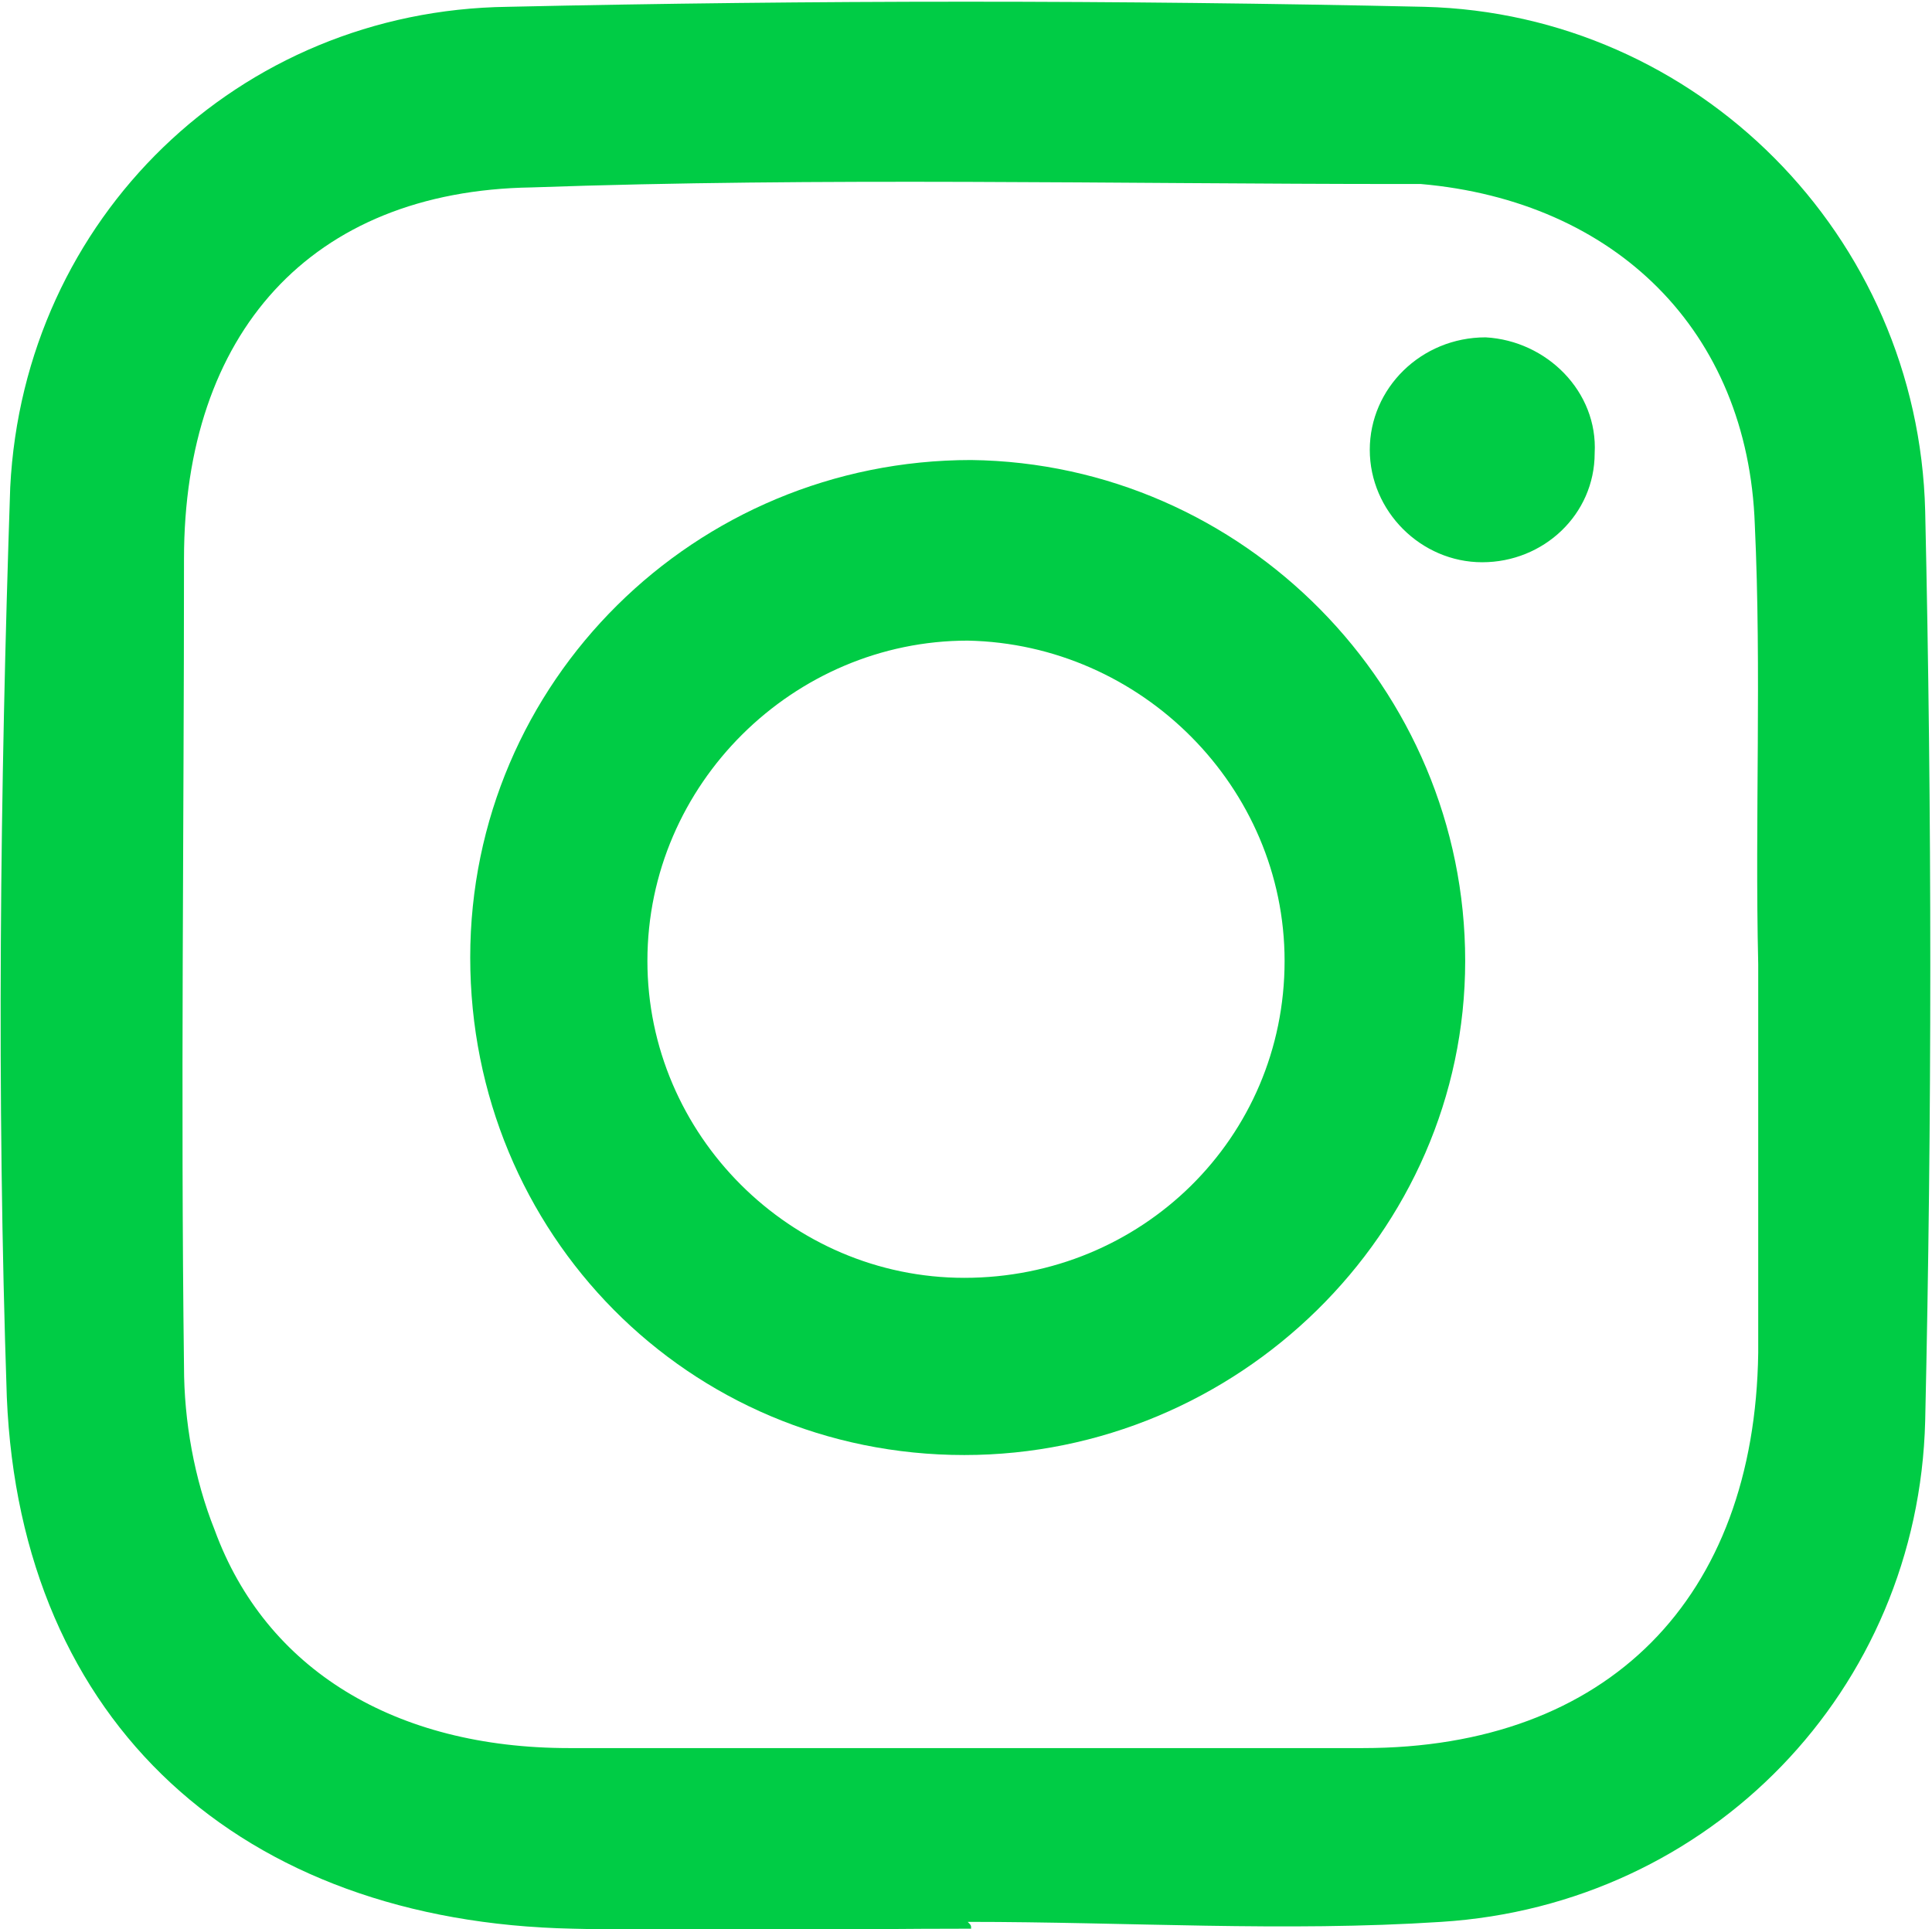
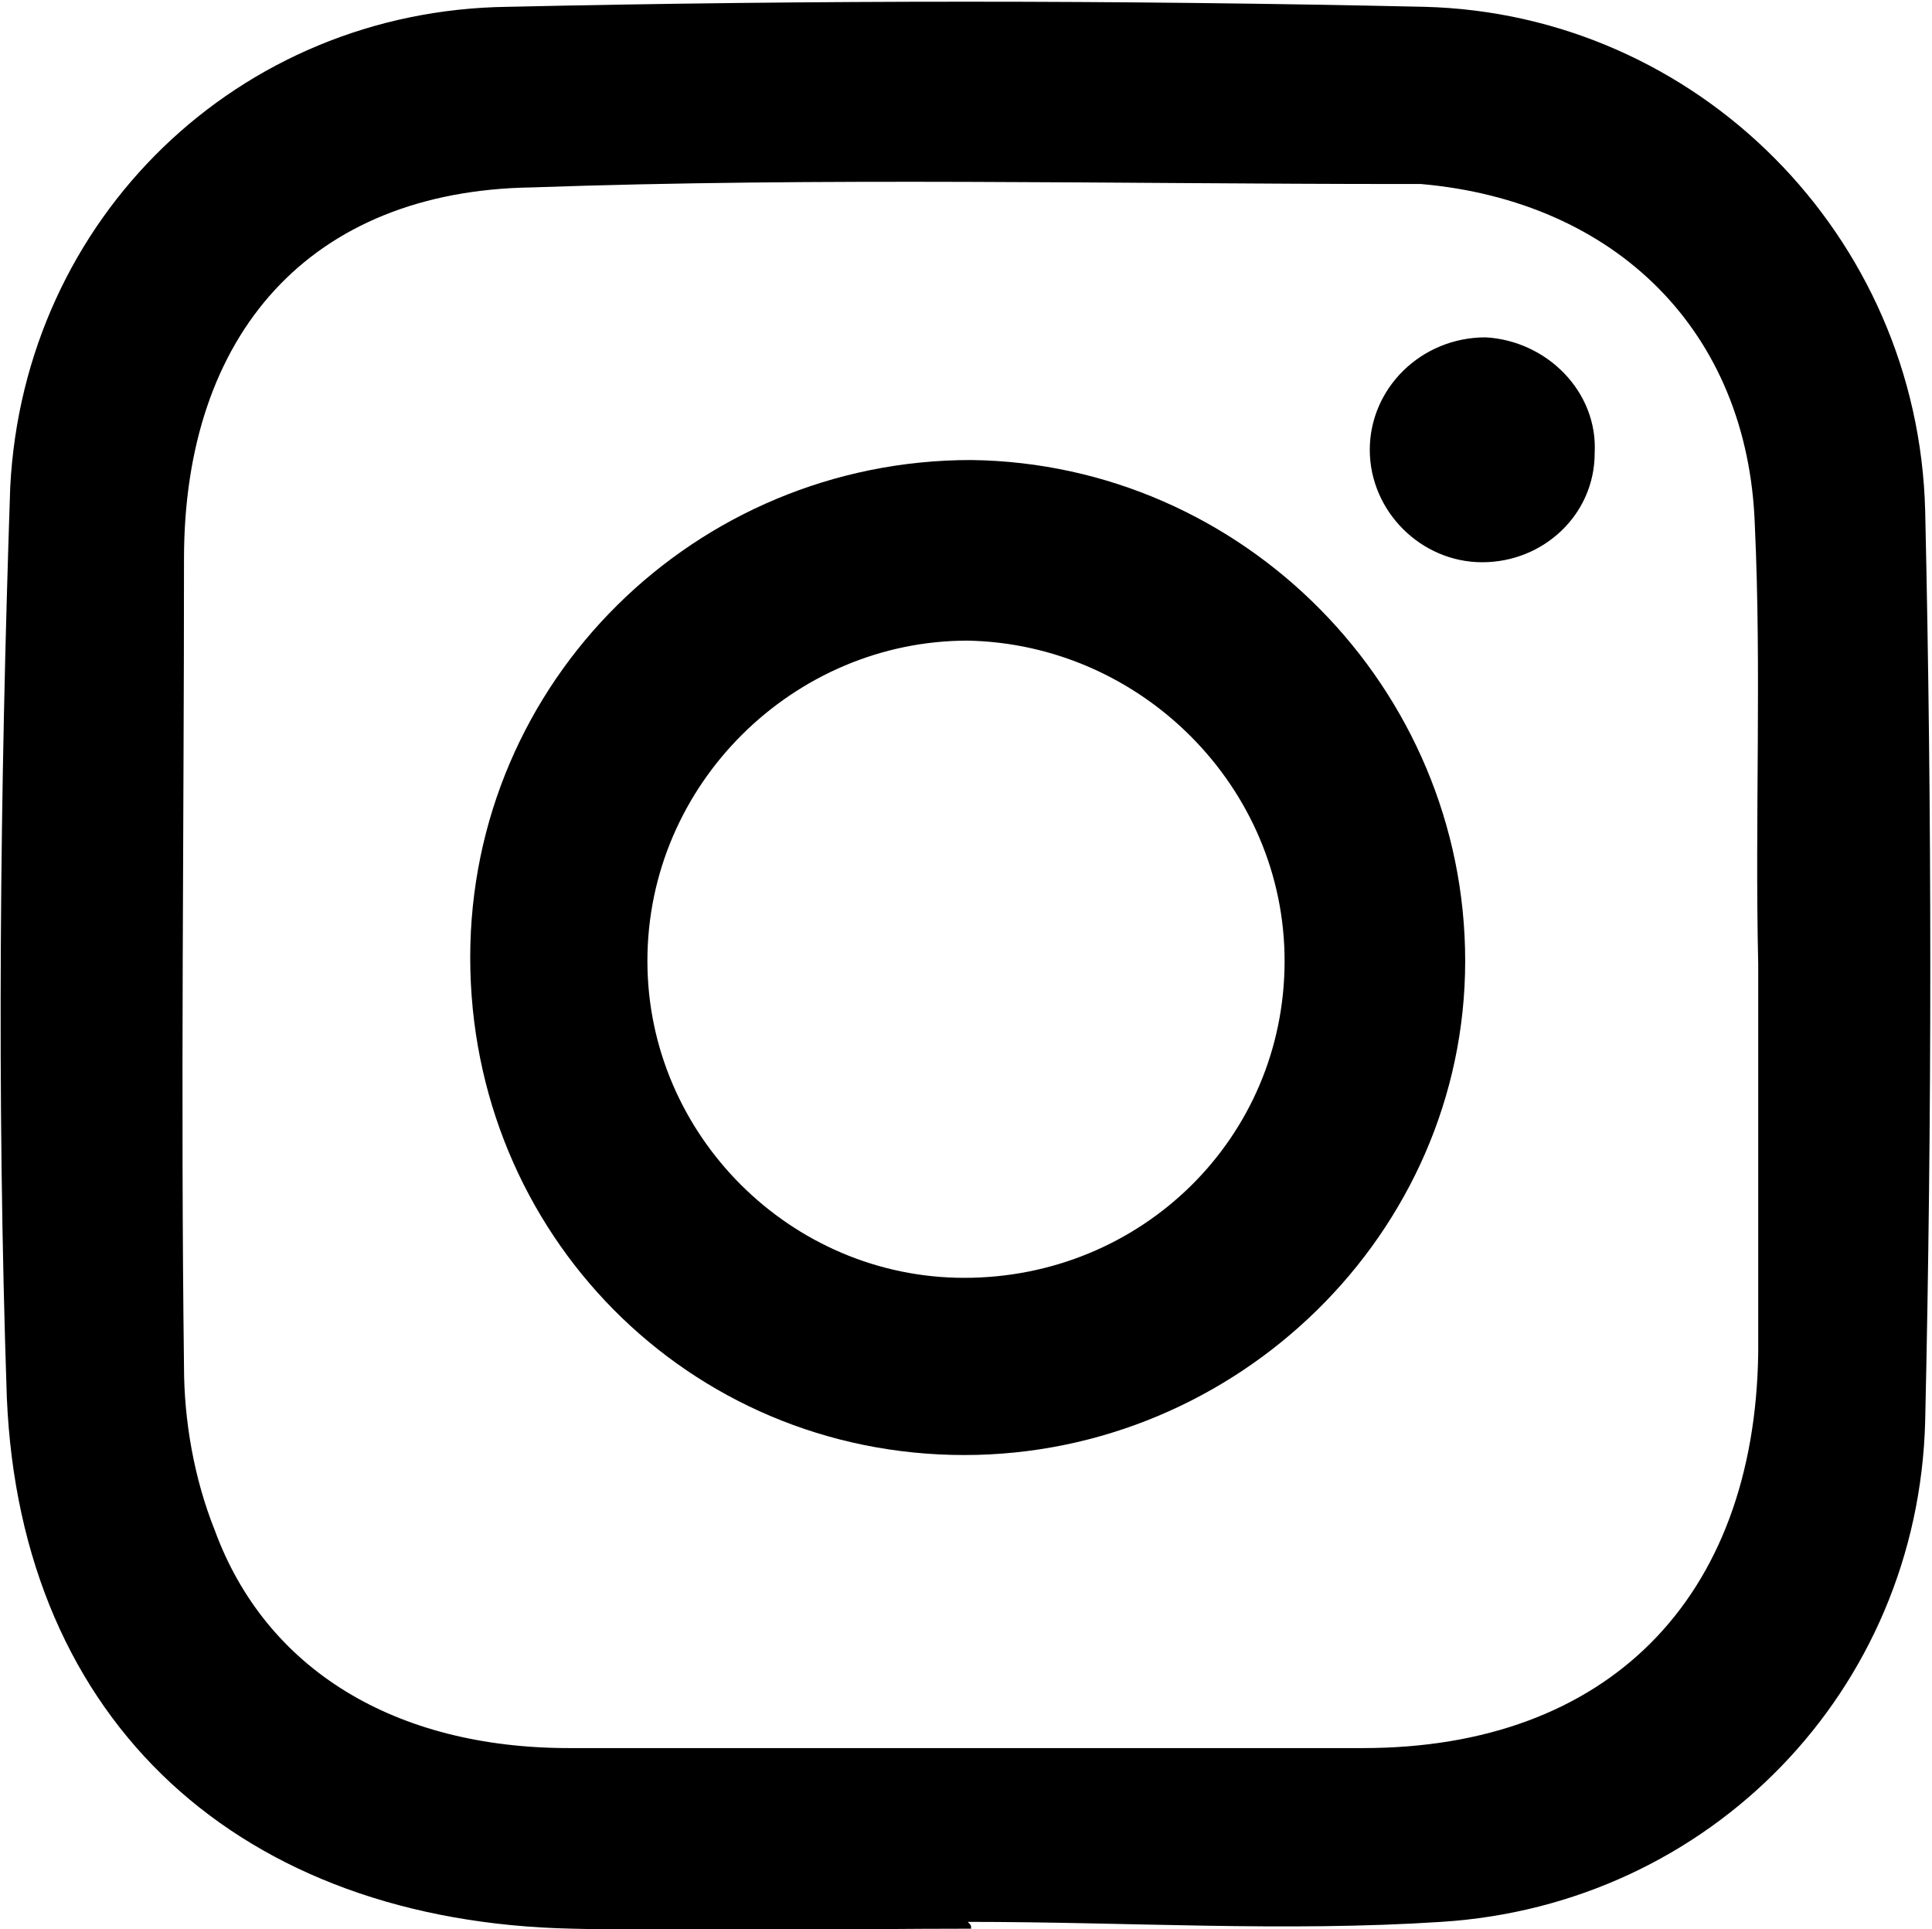
<svg xmlns="http://www.w3.org/2000/svg" version="1.1" id="Слой_1" x="0px" y="0px" viewBox="0 0 56.7 56.6" style="enable-background:new 0 0 56.7 56.6;" xml:space="preserve">
-   <style type="text/css">
- 	.st0{fill:#00CC45;}
- </style>
  <g>
    <path class="st0" d="M28.5,56.6c-3.9,0-7.8,0.1-11.7,0C7.1,56.4,0.6,50.6,0.2,41C-0.1,32.1,0,23.2,0.3,14.3C0.7,6.4,7,0.3,14.9,0.2   c9-0.2,17.9-0.2,26.9,0c8,0.2,14.5,6.7,14.7,14.8c0.2,8.9,0.2,17.8,0,26.7c-0.2,7.9-6.3,14.2-14.2,14.7c-4.6,0.3-9.2,0-13.9,0   C28.5,56.5,28.5,56.5,28.5,56.6z M51.6,28.3C51.6,28.3,51.6,28.3,51.6,28.3c-0.1-4.3,0.1-8.6-0.1-12.9c-0.2-5.7-4.1-9.5-9.8-10   c-0.2,0-0.3,0-0.5,0c-8.5,0-17.1-0.2-25.6,0.1C9.1,5.6,5.4,9.8,5.4,16.4c0,7.9-0.1,15.8,0,23.7c0,1.6,0.3,3.3,0.9,4.8   c1.5,4.1,5.3,6.4,10.4,6.4c7.8,0,15.6,0,23.3,0c7.2,0,11.5-4.4,11.6-11.6C51.6,35.9,51.6,32.1,51.6,28.3z" />
    <path class="st0" d="M13.8,28.1c0-8.1,6.6-14.6,14.7-14.6c8,0.1,14.5,6.7,14.5,14.7c0,8-6.7,14.5-14.7,14.5   C20.2,42.7,13.8,36.2,13.8,28.1z M37.7,28.2c0-5.1-4.2-9.3-9.3-9.4c-5.1,0-9.4,4.2-9.4,9.4c0,5.1,4.2,9.3,9.3,9.3   C33.5,37.5,37.7,33.4,37.7,28.2z" />
    <path class="st0" d="M46.8,13.3c0,1.8-1.5,3.2-3.3,3.2c-1.8,0-3.3-1.5-3.3-3.3c0-1.8,1.5-3.3,3.4-3.3C45.4,10,46.9,11.5,46.8,13.3z   " />
  </g>
</svg>
